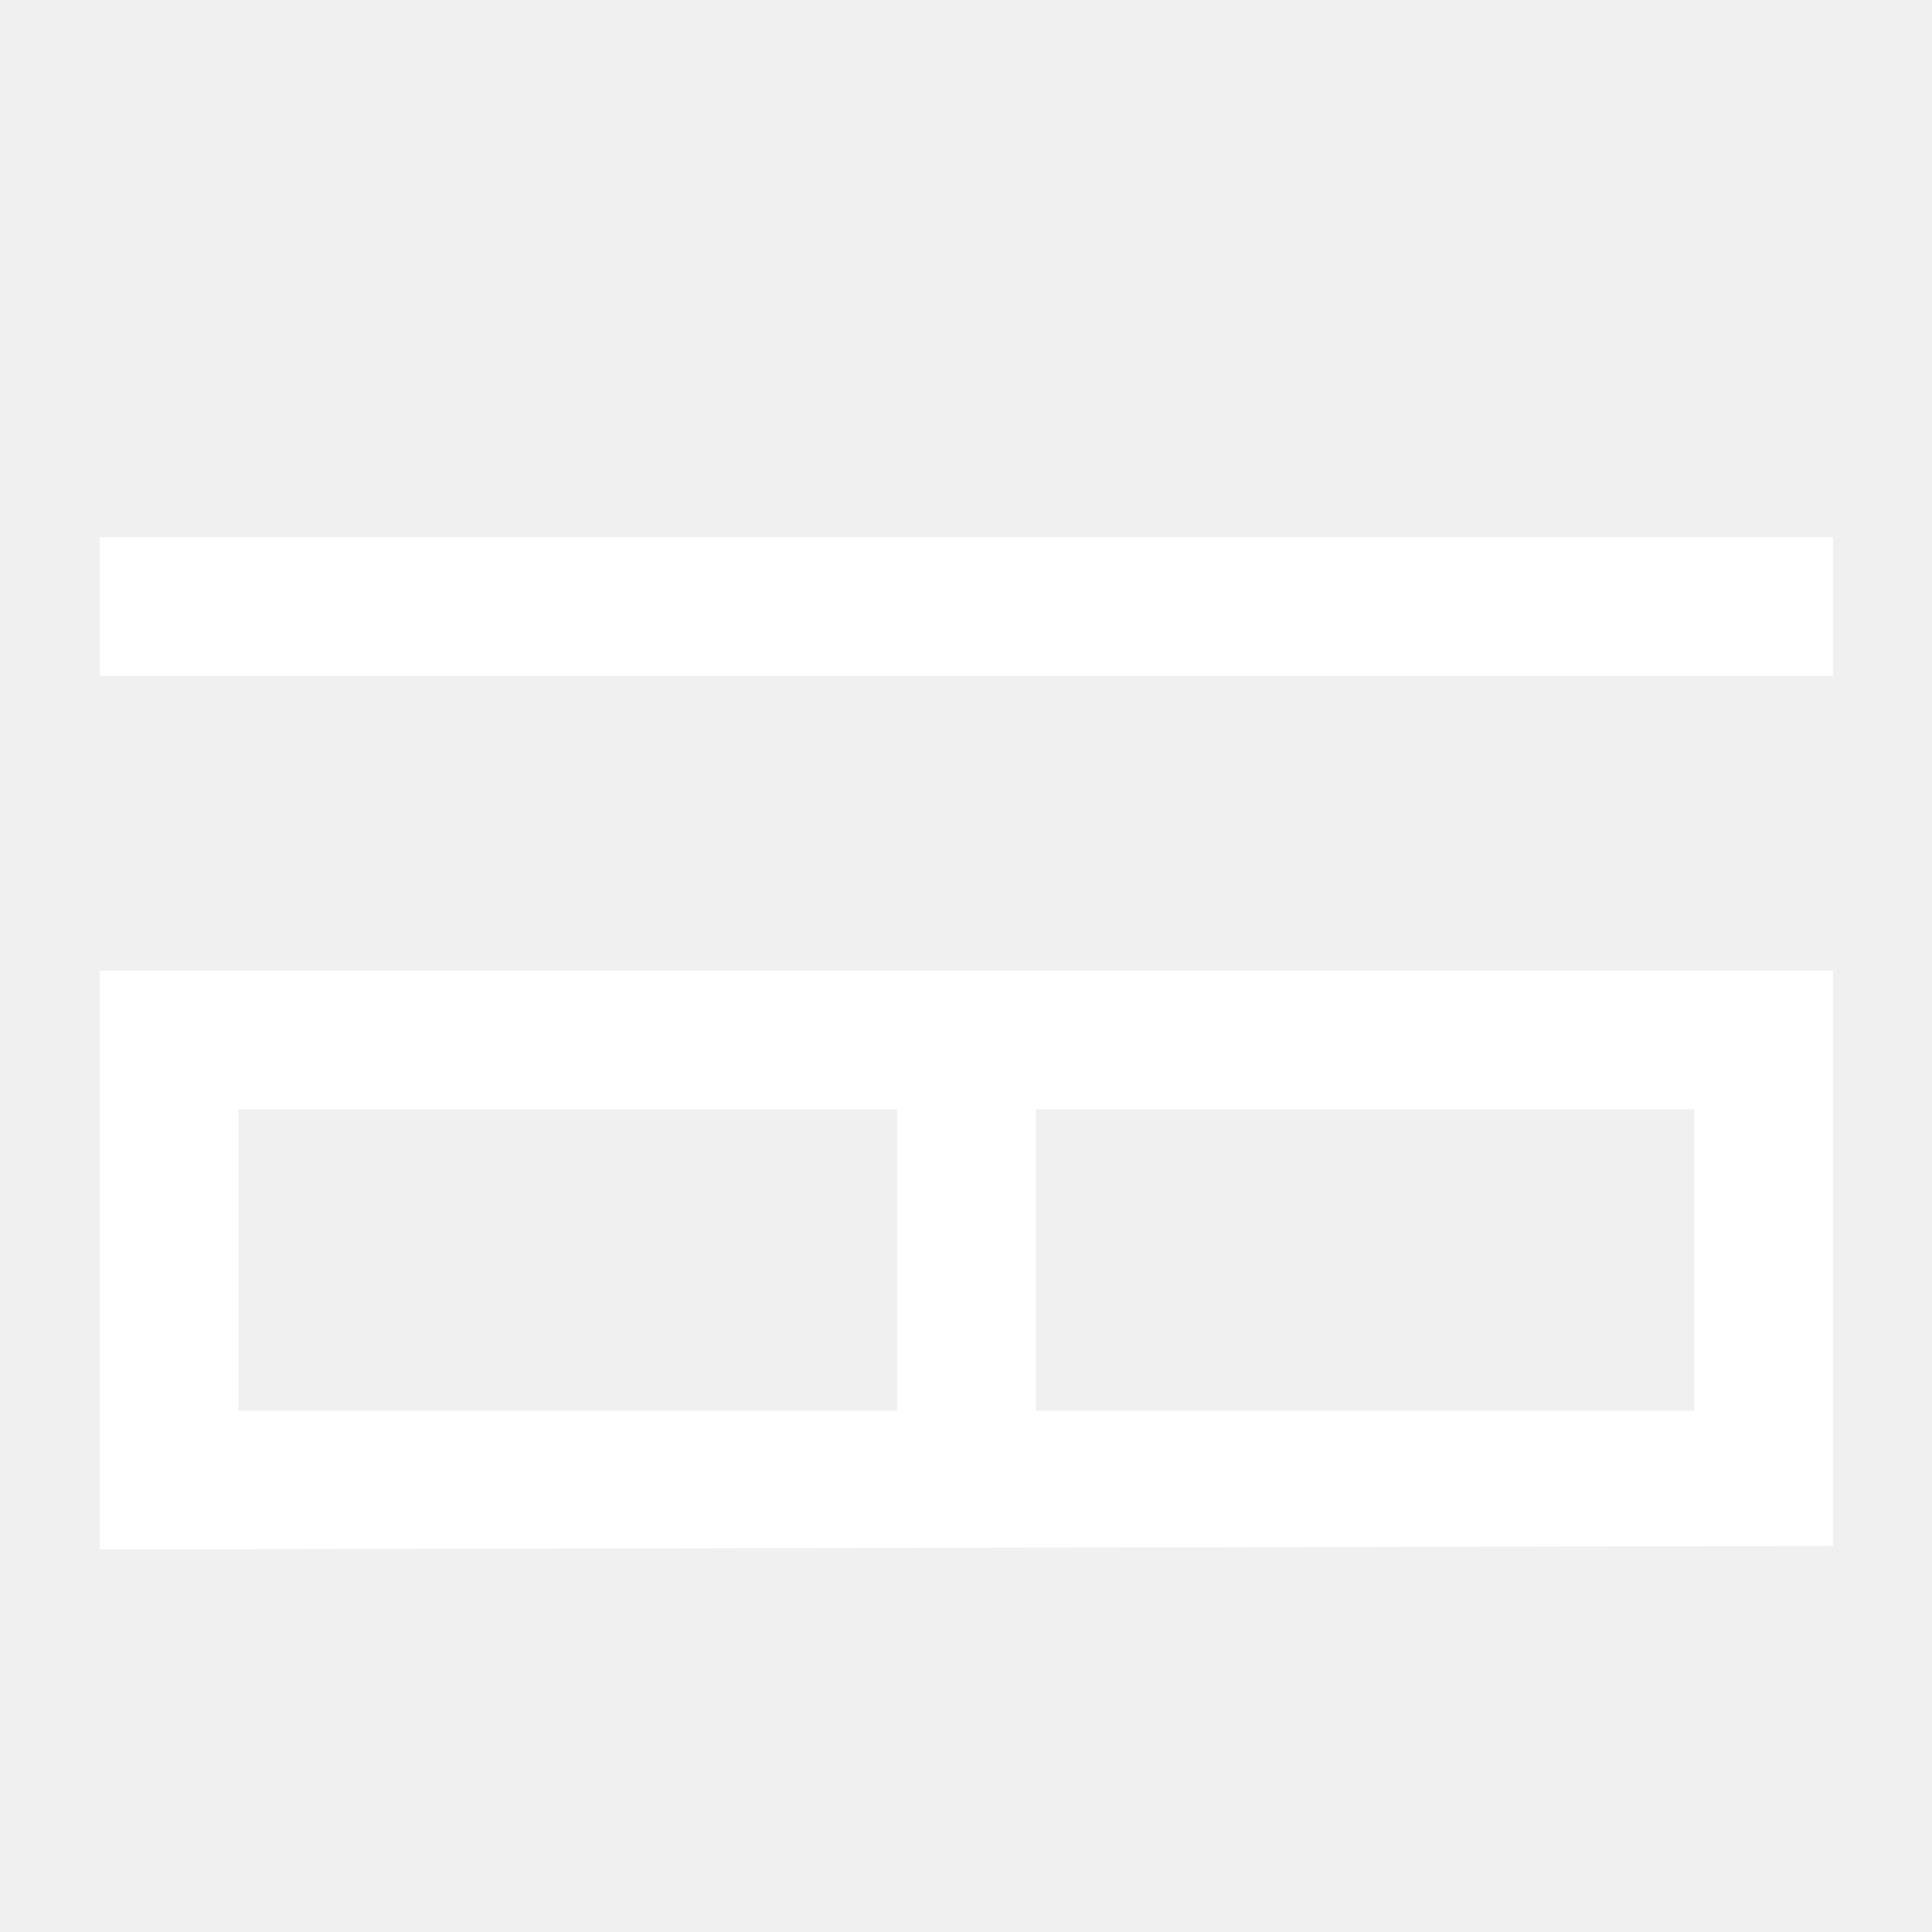
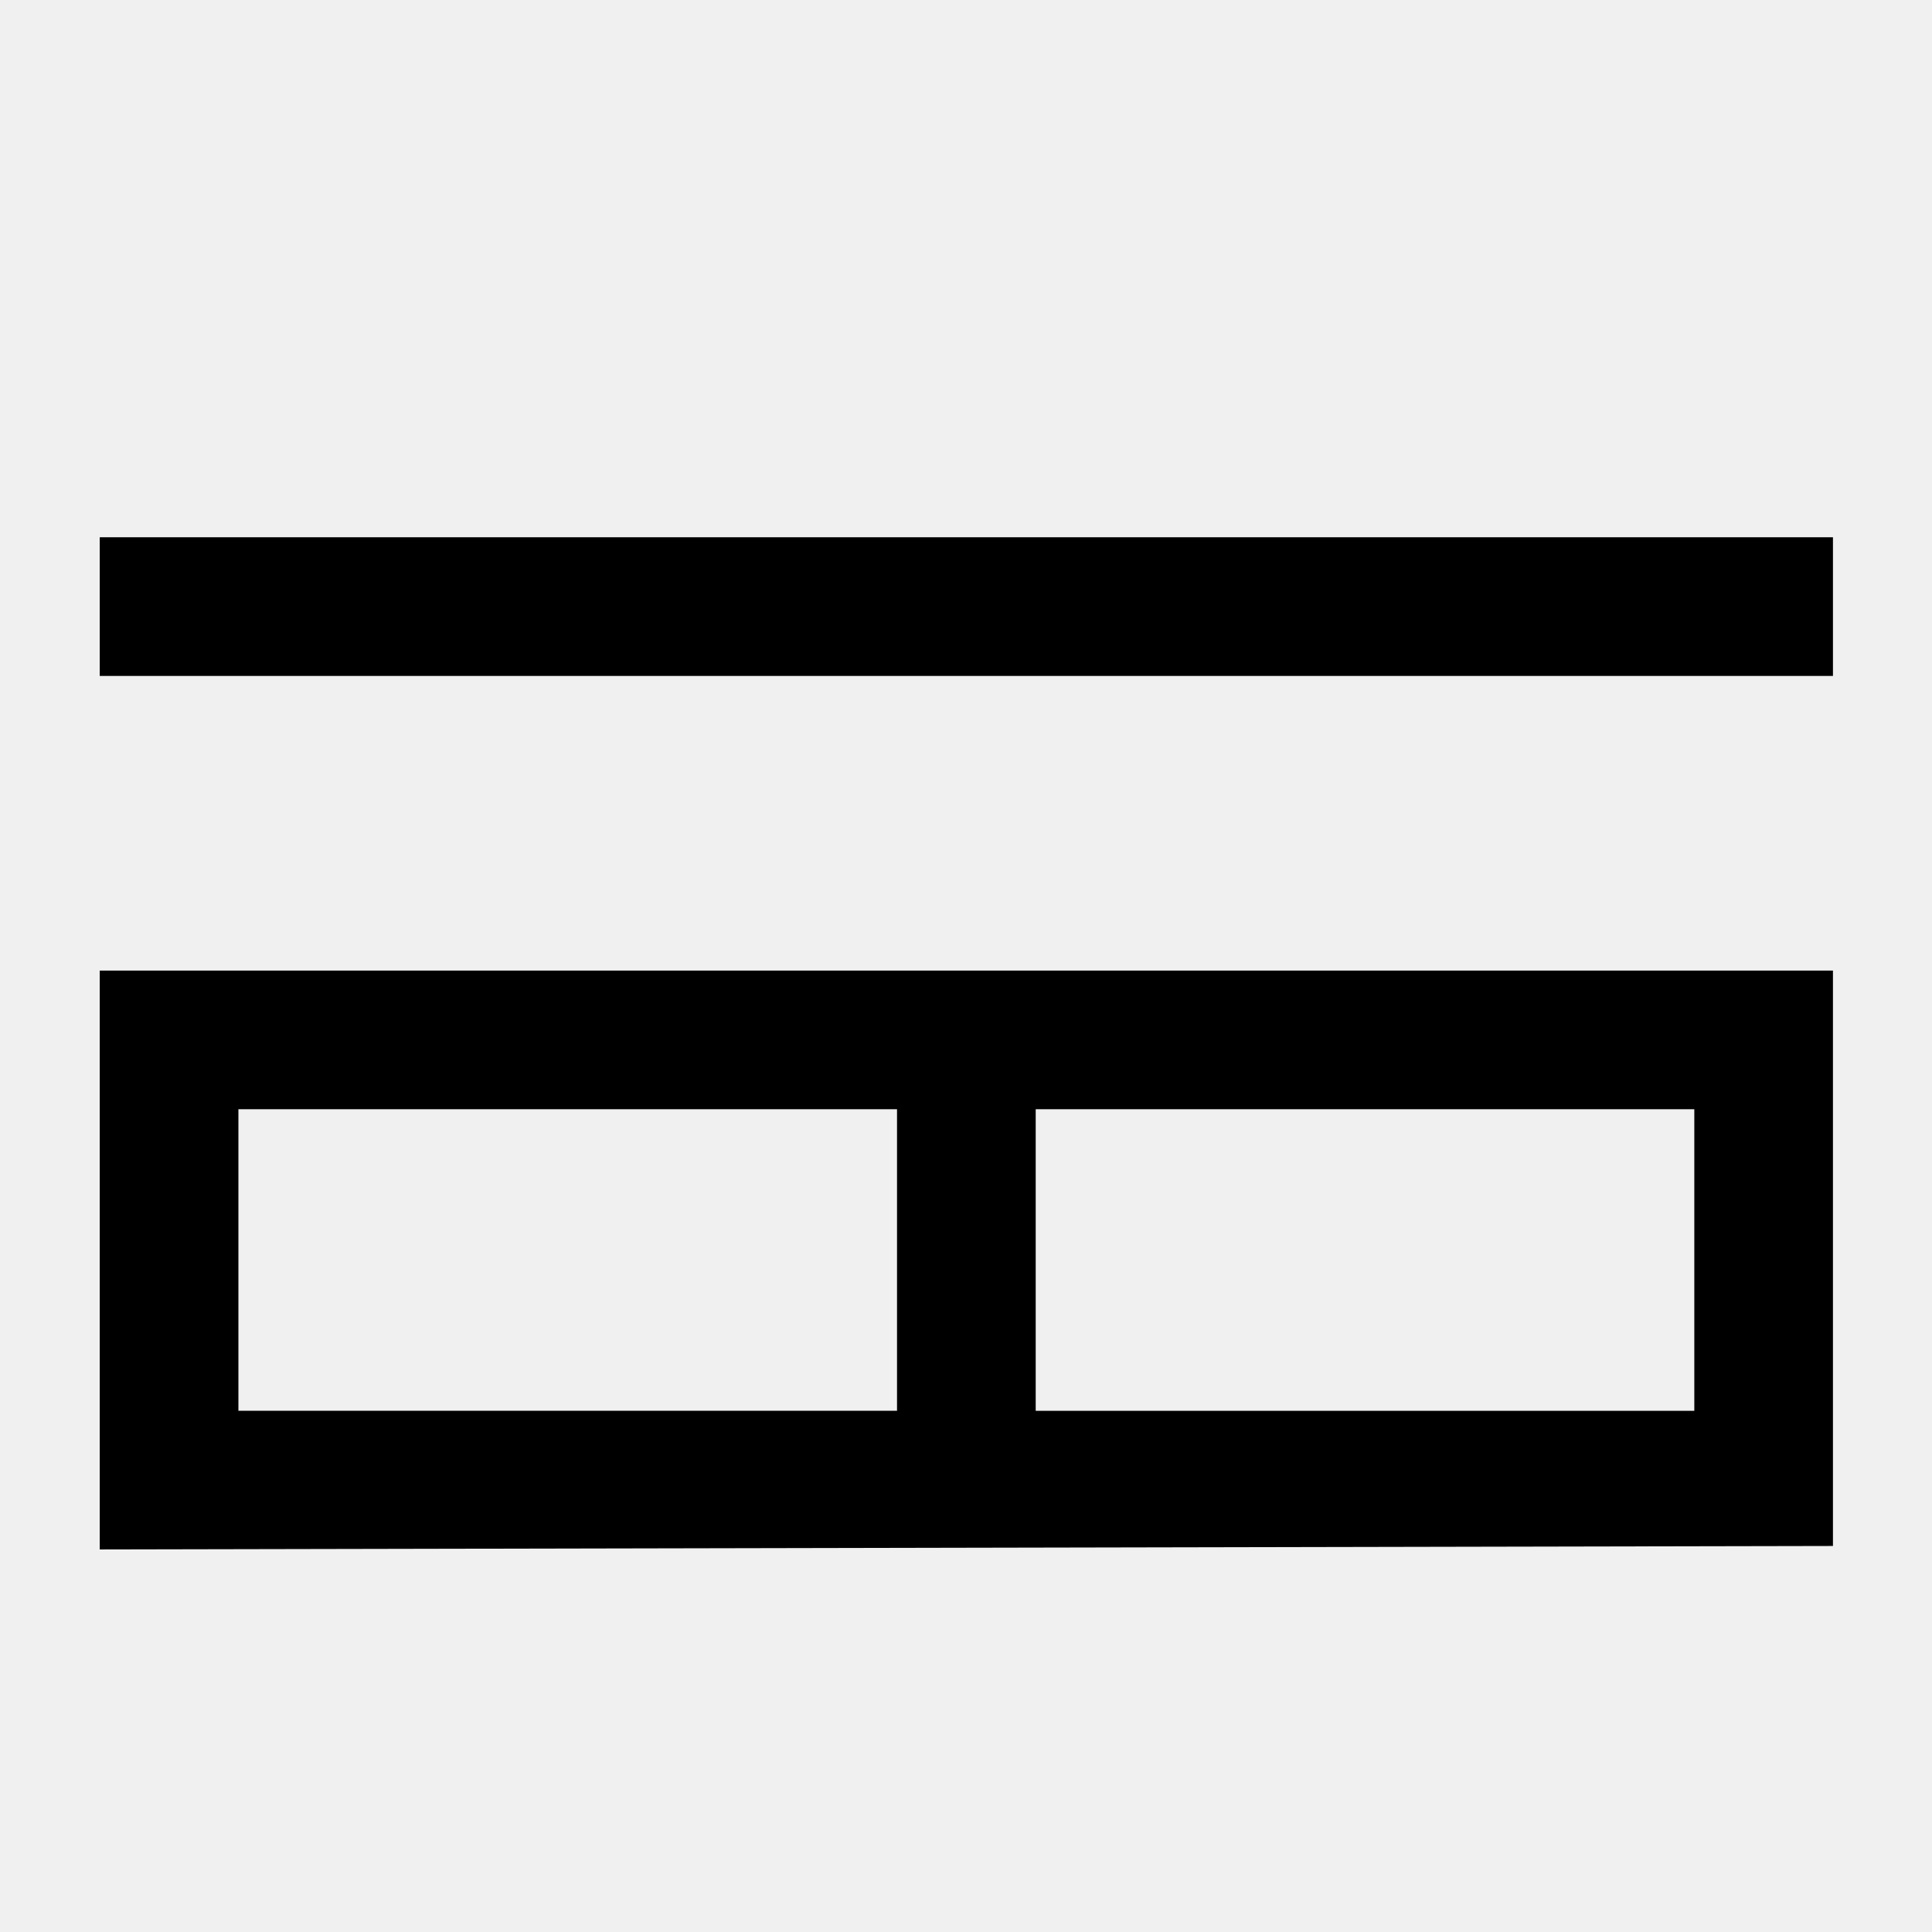
<svg xmlns="http://www.w3.org/2000/svg" id="_レイヤー_1" data-name="レイヤー_1" viewBox="0 0 512 512">
  <style>
    path {
-       fill: white;
+       fill: black;
    }
    rect {
-       fill: white;
+       fill: black;
    }
    @media (prefers-color-scheme: dark) {
      path {
        fill: white;
      }
      rect {
        fill: white;
      }
    }
  </style>
  <rect x="26.43" y="142.38" width="459.32" height="36.75" />
  <path d="M26.43,257.21v153.41l459.32-.92v-152.49H26.43ZM63.18,293.95h174.54v79.92H63.18v-79.92ZM449.01,373.88h-174.54v-79.92h174.54v79.92Z" />
</svg>
